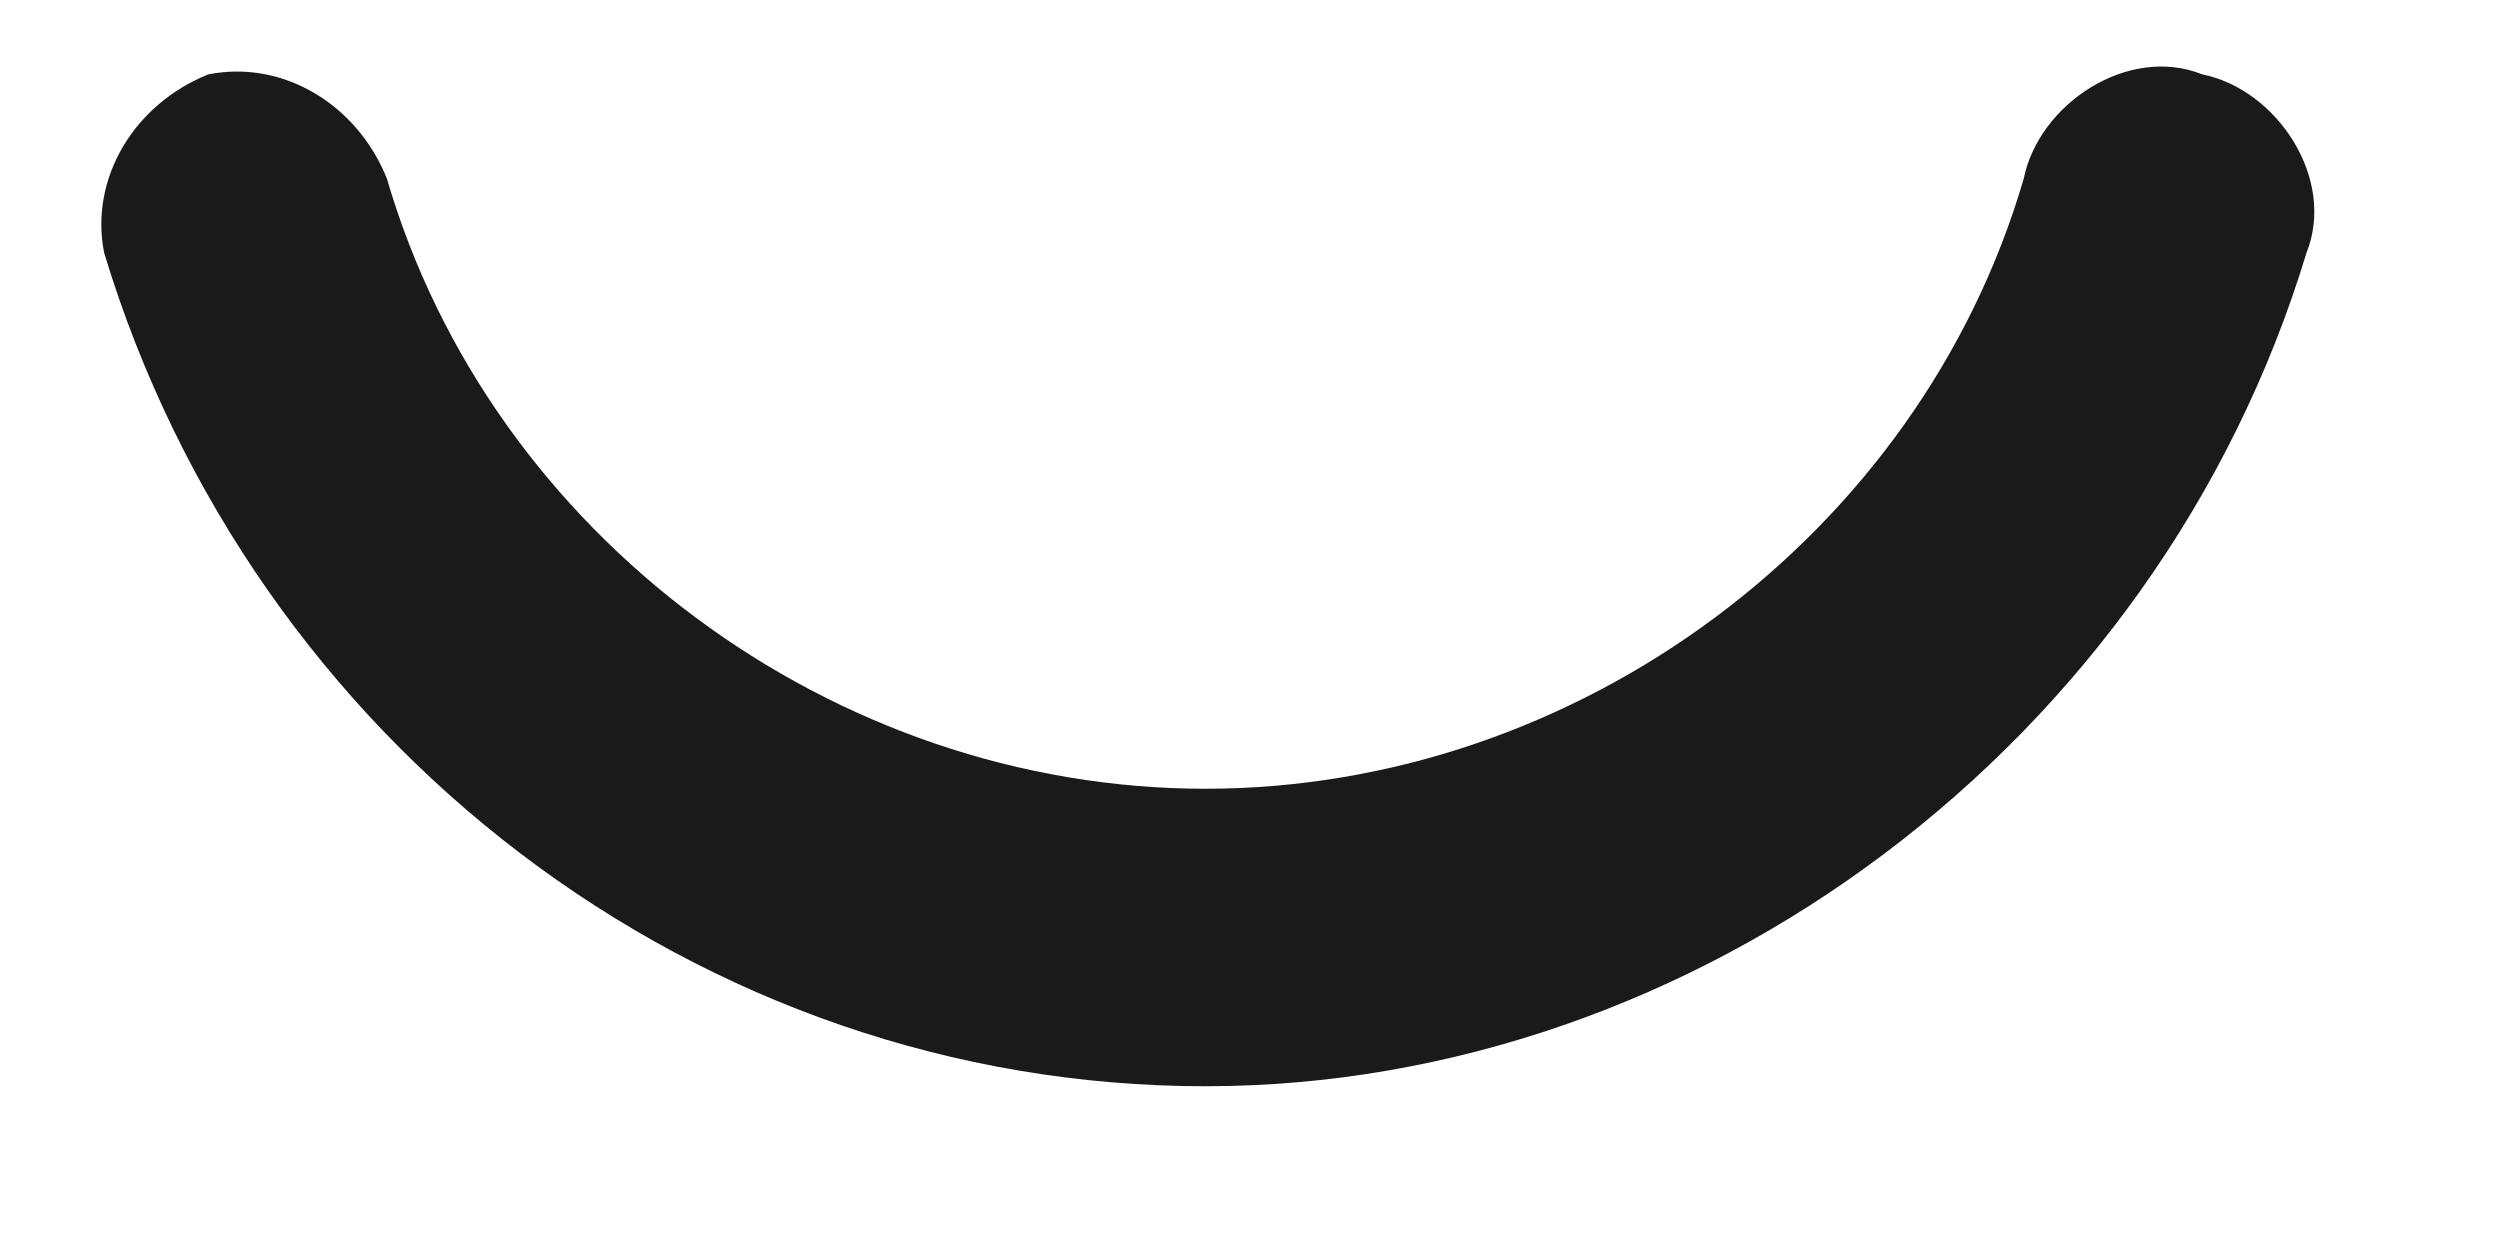
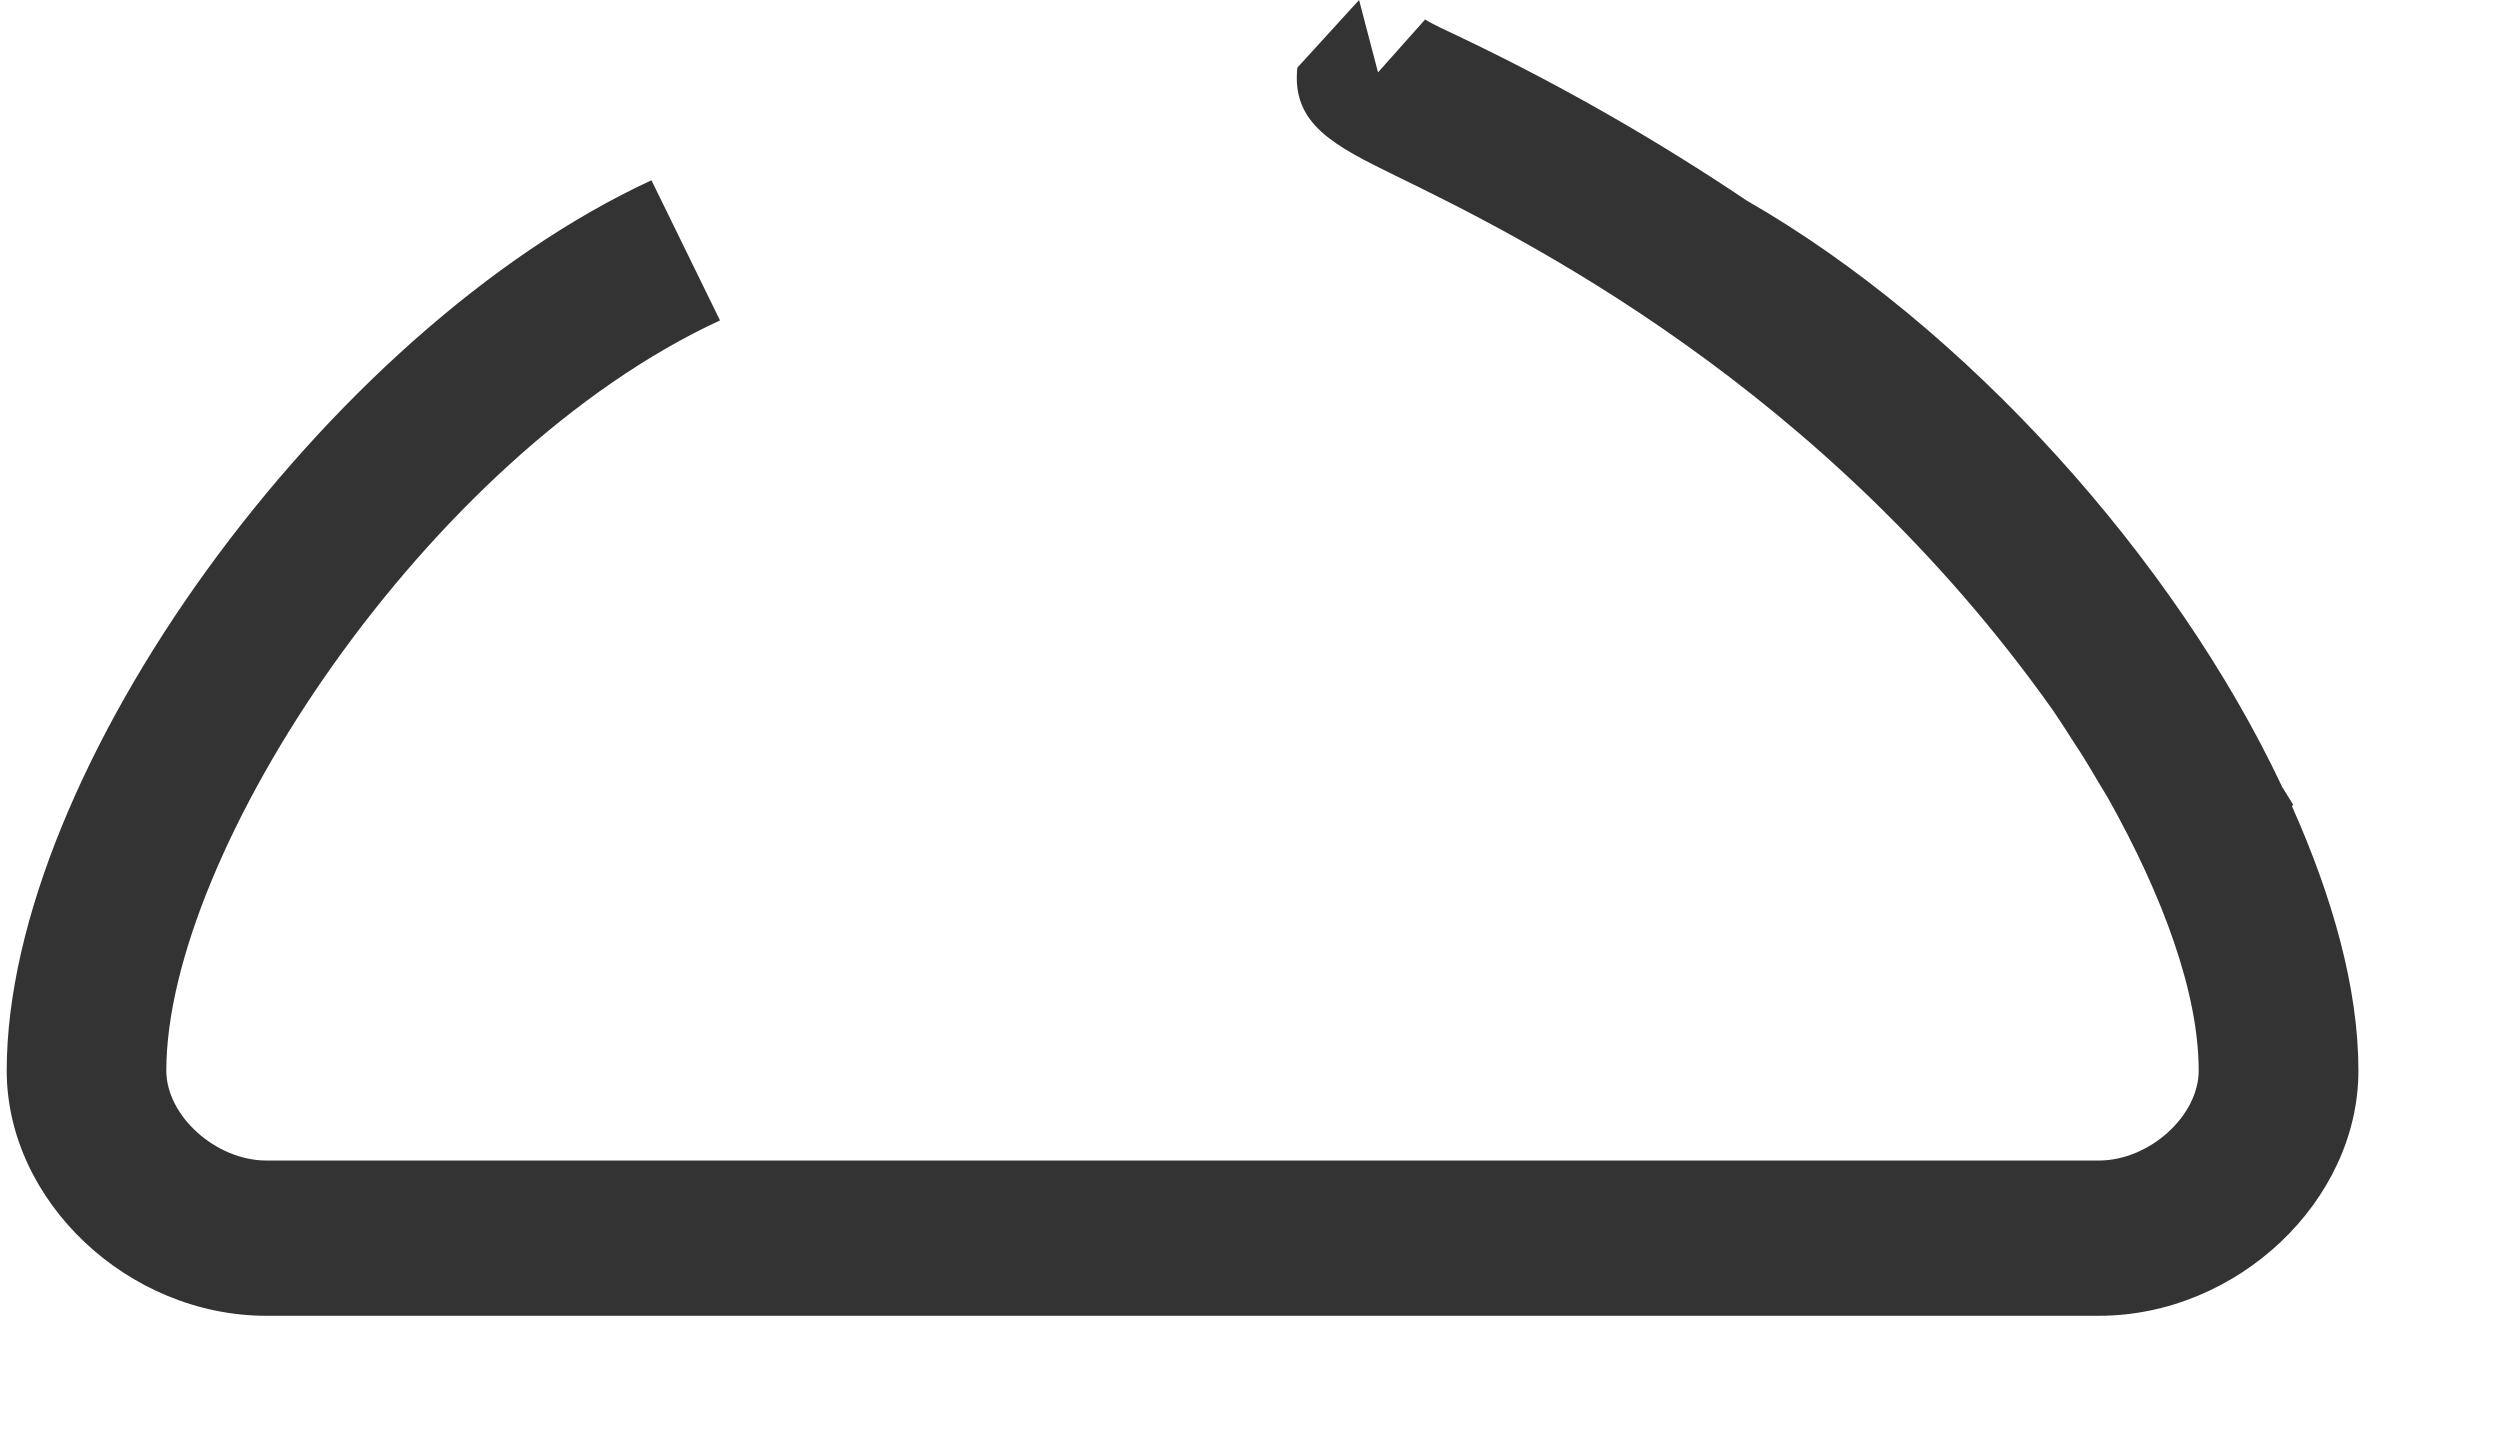
- <svg xmlns="http://www.w3.org/2000/svg" version="1.1" width="12px" height="6px">
-   <g transform="translate(-397 -1817 )">
-     <path d="M 5.786 5.214  C 8.143 5.214  10.357 3.571  11.071 1.214  C 11.214 0.857  10.929 0.429  10.571 0.357  C 10.214 0.214  9.786 0.5  9.714 0.857  C 9.214 2.571  7.571 3.786  5.786 3.786  C 4 3.786  2.357 2.571  1.857 0.857  C 1.714 0.5  1.357 0.286  1 0.357  C 0.643 0.5  0.429 0.857  0.5 1.214  C 1.214 3.571  3.357 5.214  5.786 5.214  Z " fill-rule="nonzero" fill="#1a1a1a" stroke="none" transform="matrix(1 0 0 1 397 1817 )" />
+ <svg xmlns="http://www.w3.org/2000/svg" version="1.1" width="19px" height="11px">
+   <g transform="translate(-583 -525 )">
+     <path d="M 5.472 2.435  L 4.951 1.37  C 2.478 2.514  0.051 5.865  0.051 8.137  C 0.051 9.129  0.973 10  2.024 10  L 15.951 10  C 17.002 10  17.924 9.129  17.924 8.137  C 17.924 7.516  17.731 6.827  17.418 6.125  L 17.429 6.119  C 17.402 6.07  17.373 6.029  17.344 5.98  C 16.527 4.244  14.937 2.478  13.276 1.525  C 12.595 1.067  11.881 0.658  11.138 0.301  C 10.994 0.233  10.887 0.184  10.831 0.148  L 10.473 0.55  L 10.329 0  L 9.86 0.514  C 9.813 0.946  10.146 1.109  10.605 1.335  C 11.552 1.796  13.856 2.931  15.605 5.402  C 15.663 5.489  15.719 5.574  15.773 5.66  C 15.859 5.787  15.936 5.928  16.019 6.062  C 16.444 6.819  16.71 7.553  16.71 8.137  C 16.71 8.481  16.335 8.82  15.951 8.82  L 2.024 8.82  C 1.641 8.82  1.264 8.481  1.264 8.137  C 1.264 6.481  3.245 3.465  5.472 2.435  Z " fill-rule="nonzero" fill="#333333" stroke="none" transform="matrix(1 0 0 1 583 525 )" />
  </g>
</svg>
